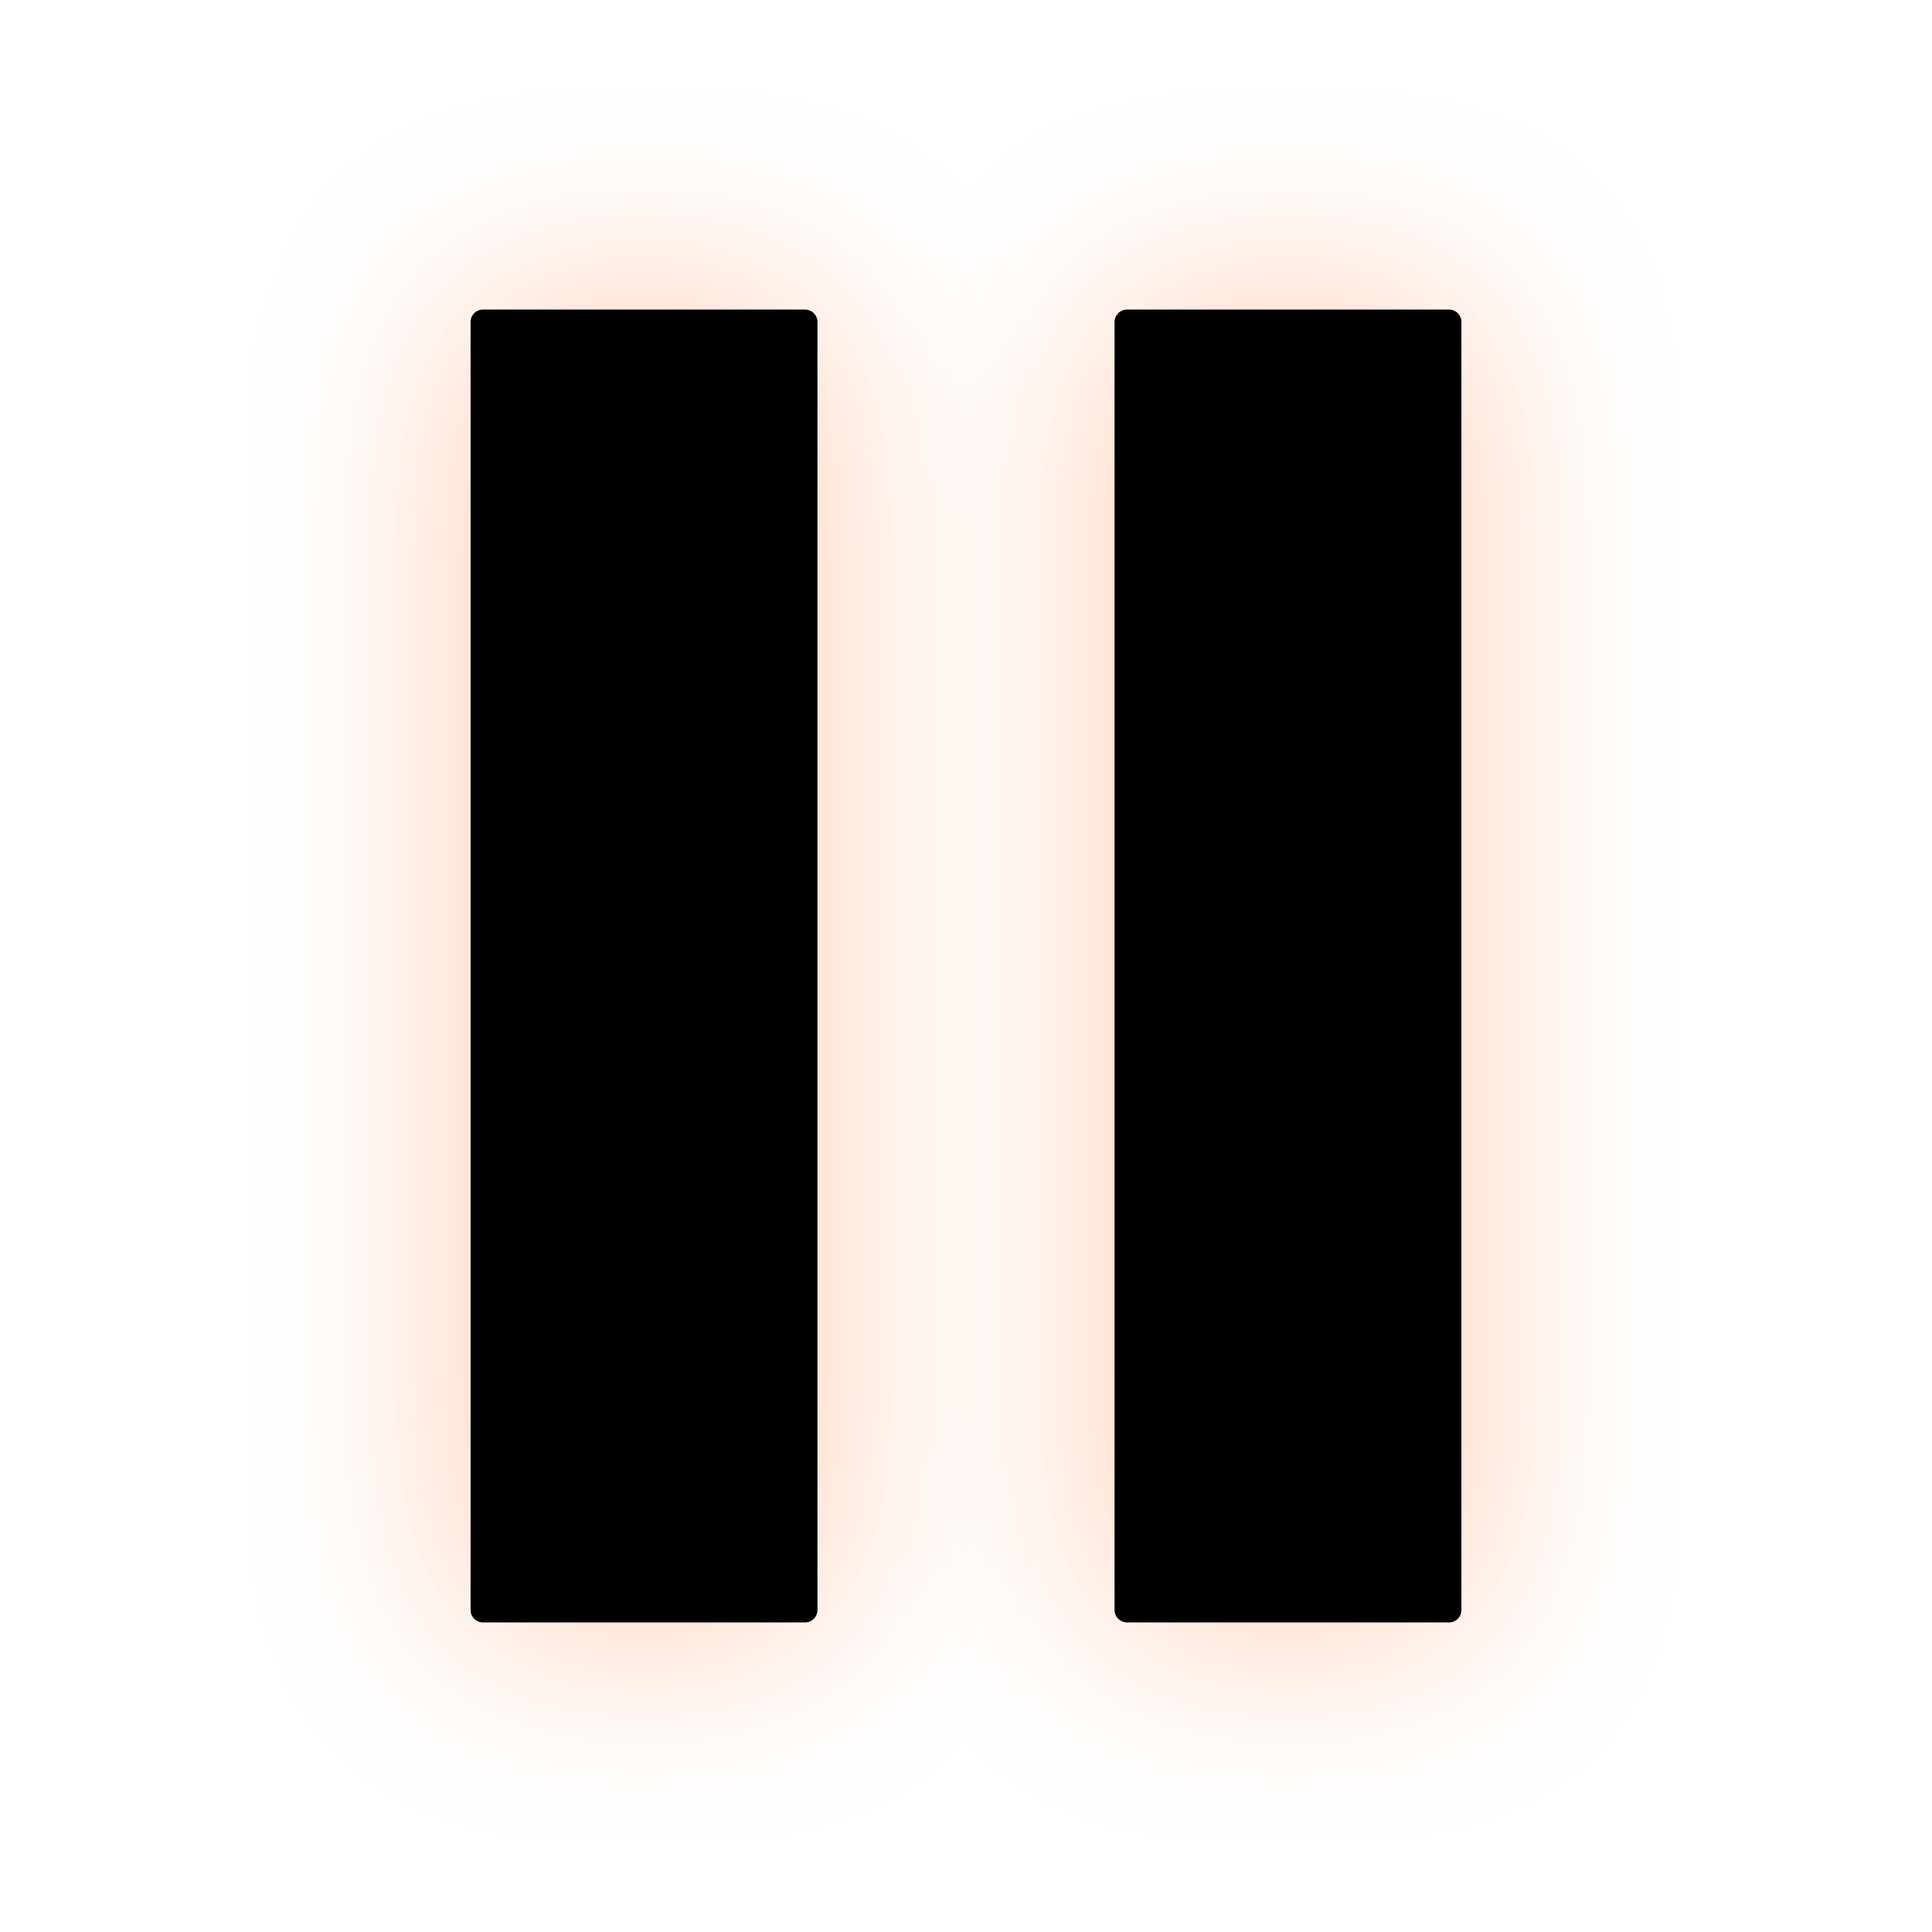
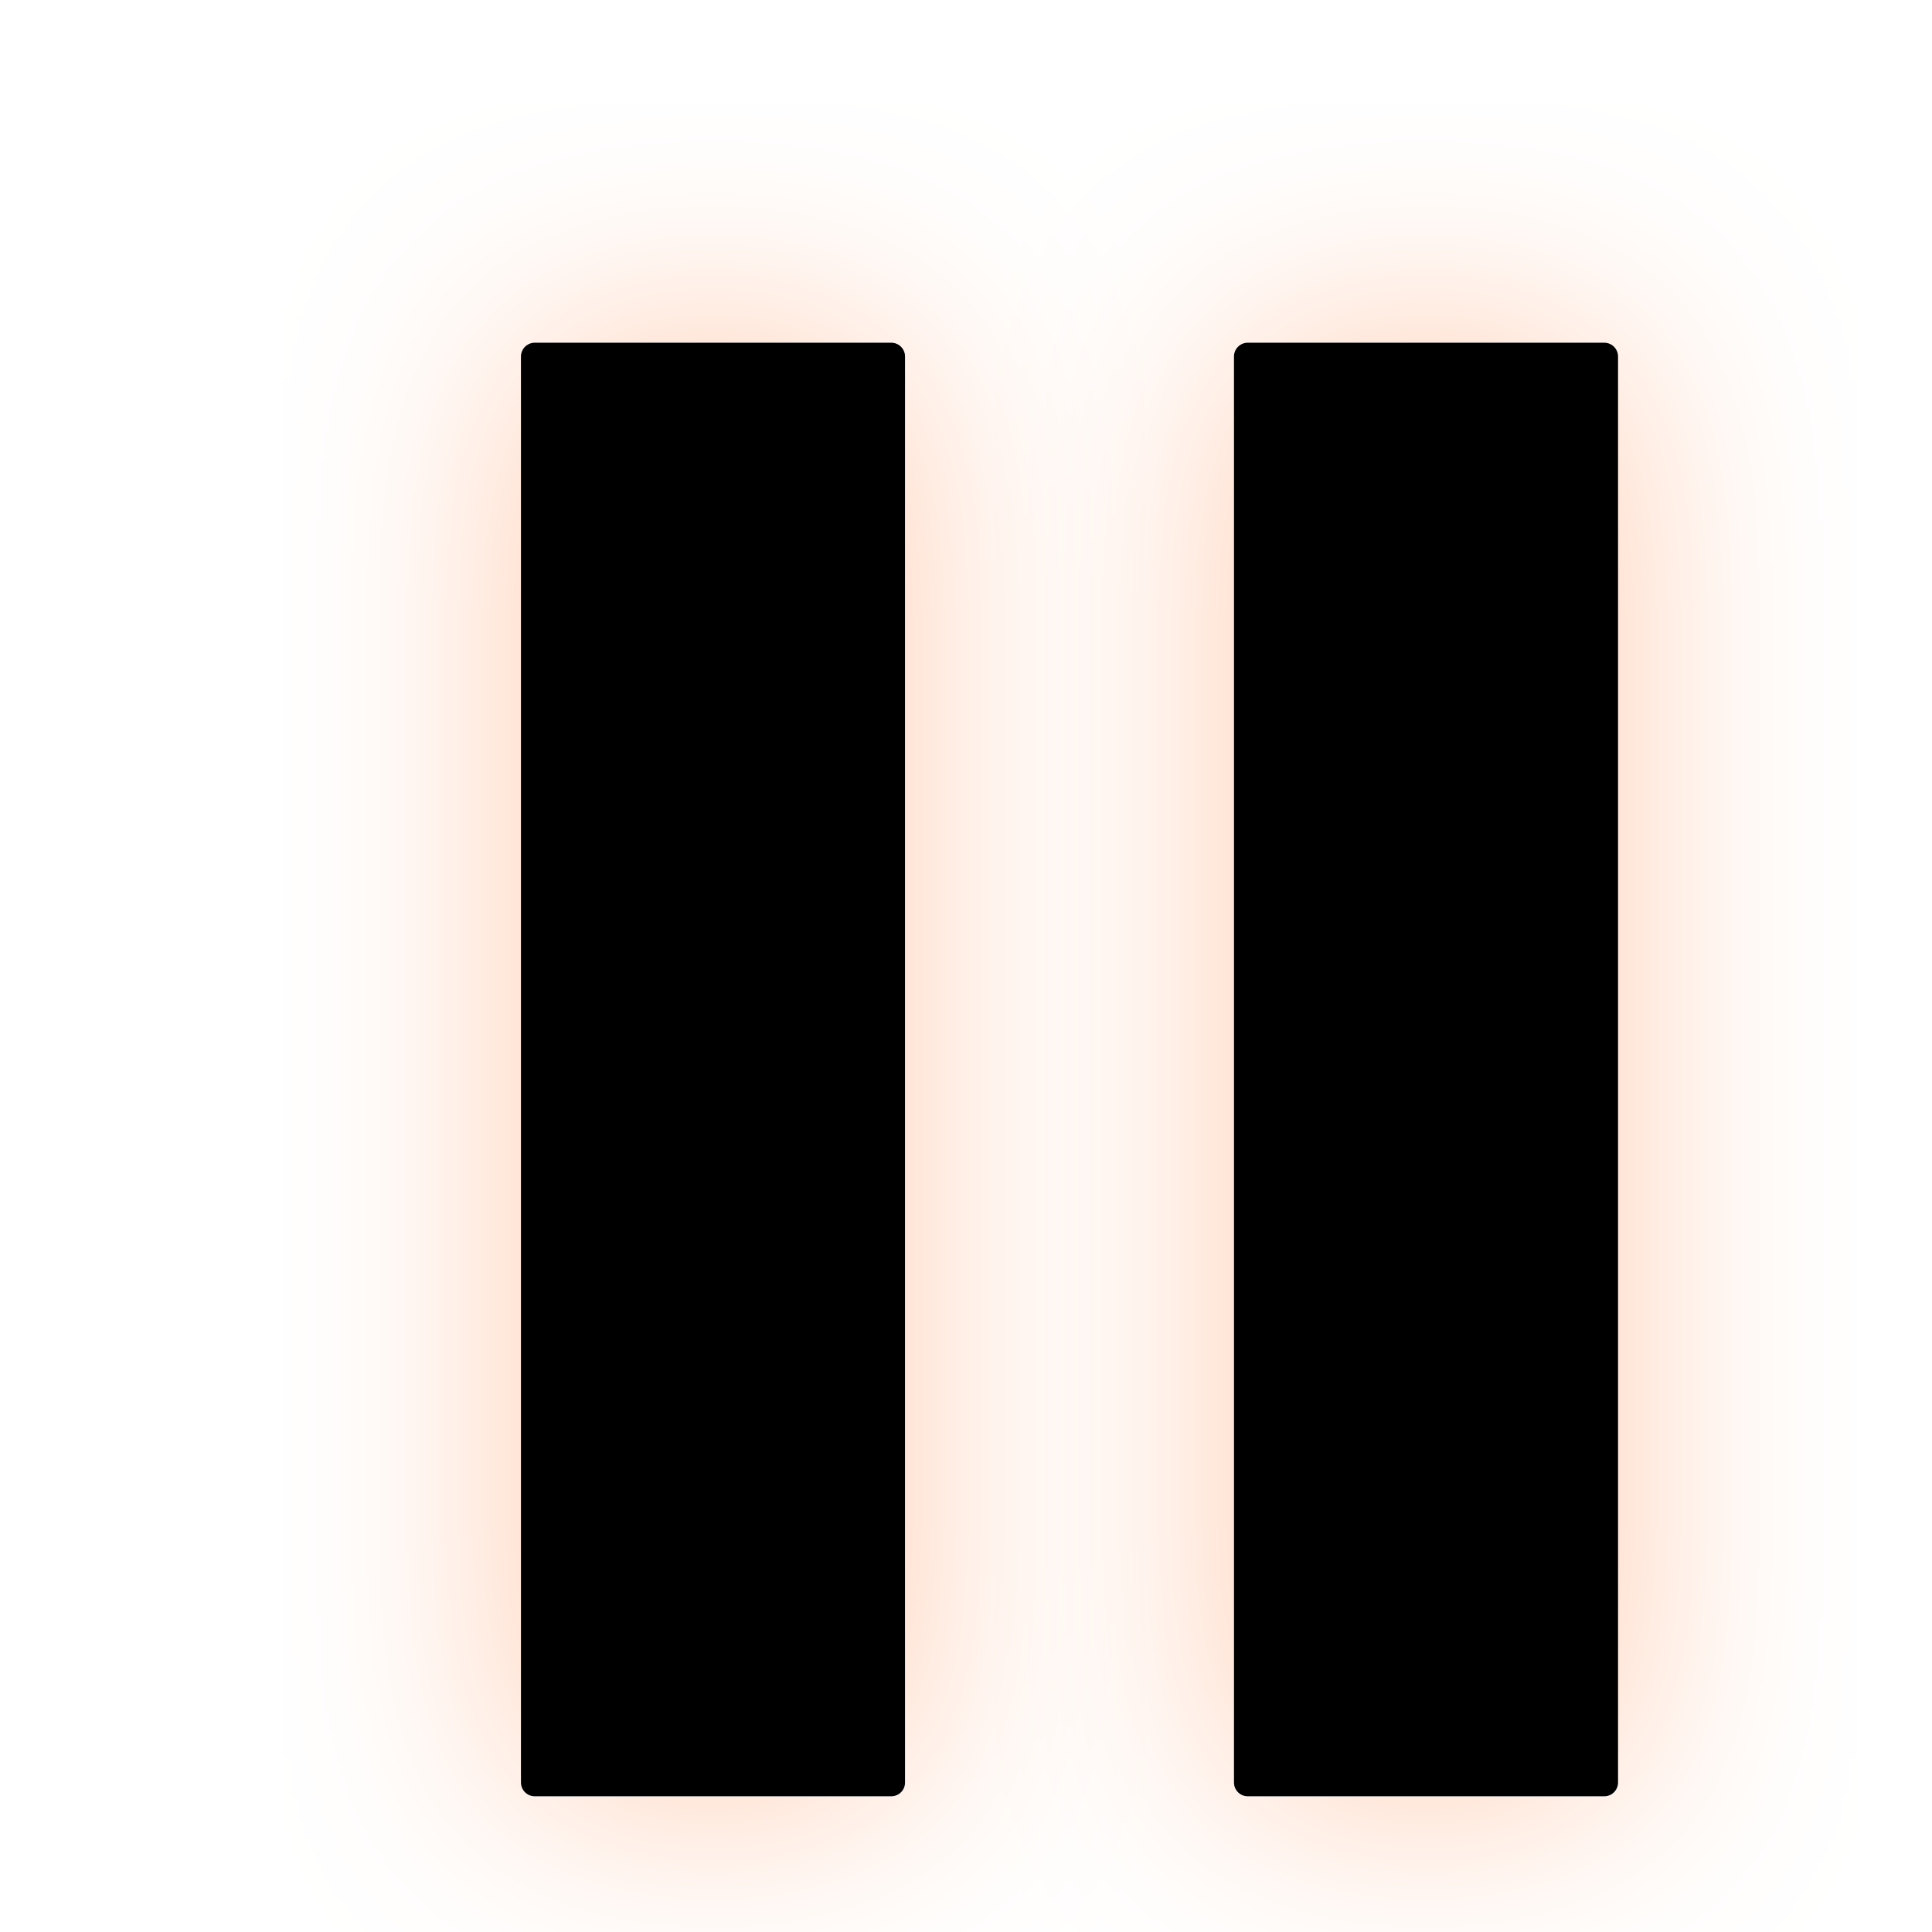
- <svg xmlns="http://www.w3.org/2000/svg" width="155" height="155" viewBox="0 0 155 155" fill="none">
+ <svg xmlns="http://www.w3.org/2000/svg" width="140" height="140" viewBox="0 0 140 140" fill="none">
  <g filter="url(#filter0_d_202_134)">
    <path d="M64.583 25.833H38.75V129.167H64.583V25.833Z" fill="black" />
    <path d="M64.583 25.833H38.75V129.167H64.583V25.833Z" stroke="black" stroke-width="2" stroke-linecap="round" stroke-linejoin="round" />
  </g>
  <g filter="url(#filter1_d_202_134)">
    <path d="M116.25 25.833H90.417V129.167H116.25V25.833Z" fill="black" />
    <path d="M116.25 25.833H90.417V129.167H116.25V25.833Z" stroke="black" stroke-width="2" stroke-linecap="round" stroke-linejoin="round" />
  </g>
  <defs>
    <filter id="filter0_d_202_134" x="20.45" y="7.533" width="62.433" height="139.933" filterUnits="userSpaceOnUse" color-interpolation-filters="sRGB">
      <feFlood flood-opacity="0" result="BackgroundImageFix" />
      <feColorMatrix in="SourceAlpha" type="matrix" values="0 0 0 0 0 0 0 0 0 0 0 0 0 0 0 0 0 0 127 0" result="hardAlpha" />
      <feOffset />
      <feGaussianBlur stdDeviation="8.65" />
      <feComposite in2="hardAlpha" operator="out" />
      <feColorMatrix type="matrix" values="0 0 0 0 1 0 0 0 0 0.797 0 0 0 0 0.688 0 0 0 1 0" />
      <feBlend mode="normal" in2="BackgroundImageFix" result="effect1_dropShadow_202_134" />
      <feBlend mode="normal" in="SourceGraphic" in2="effect1_dropShadow_202_134" result="shape" />
    </filter>
    <filter id="filter1_d_202_134" x="72.117" y="7.533" width="62.433" height="139.933" filterUnits="userSpaceOnUse" color-interpolation-filters="sRGB">
      <feFlood flood-opacity="0" result="BackgroundImageFix" />
      <feColorMatrix in="SourceAlpha" type="matrix" values="0 0 0 0 0 0 0 0 0 0 0 0 0 0 0 0 0 0 127 0" result="hardAlpha" />
      <feOffset />
      <feGaussianBlur stdDeviation="8.65" />
      <feComposite in2="hardAlpha" operator="out" />
      <feColorMatrix type="matrix" values="0 0 0 0 1 0 0 0 0 0.797 0 0 0 0 0.688 0 0 0 1 0" />
      <feBlend mode="normal" in2="BackgroundImageFix" result="effect1_dropShadow_202_134" />
      <feBlend mode="normal" in="SourceGraphic" in2="effect1_dropShadow_202_134" result="shape" />
    </filter>
  </defs>
</svg>
